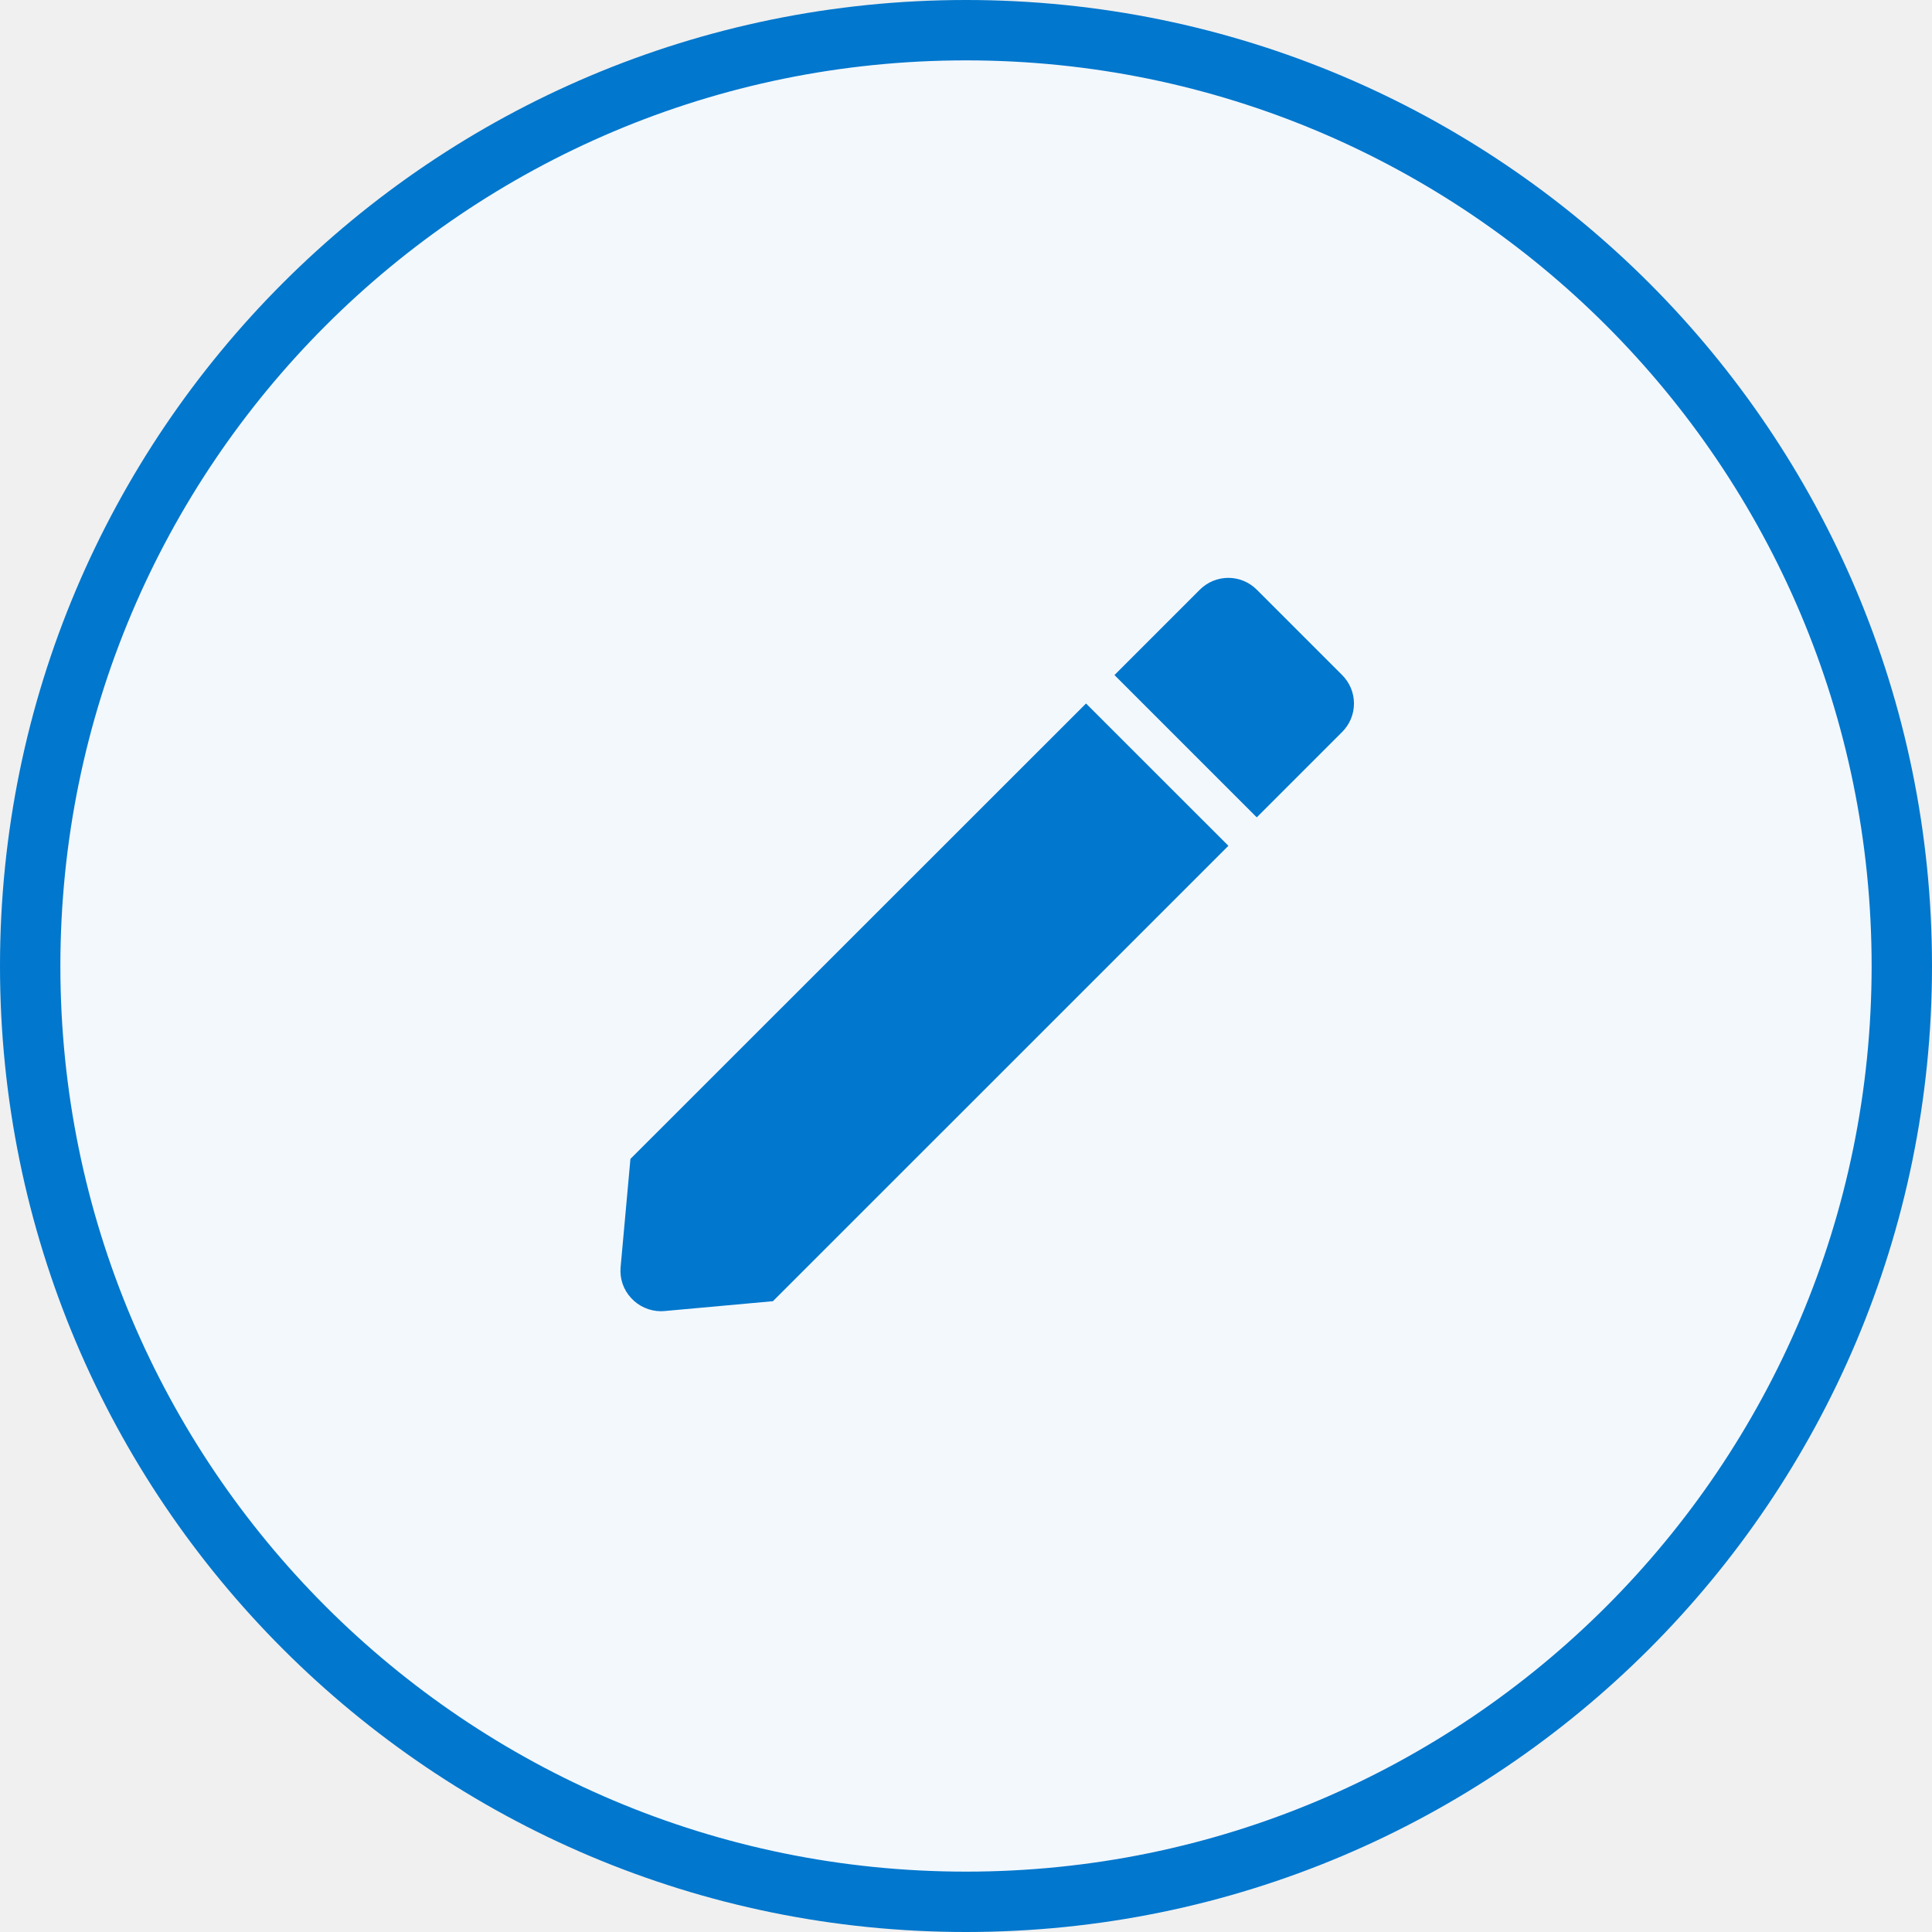
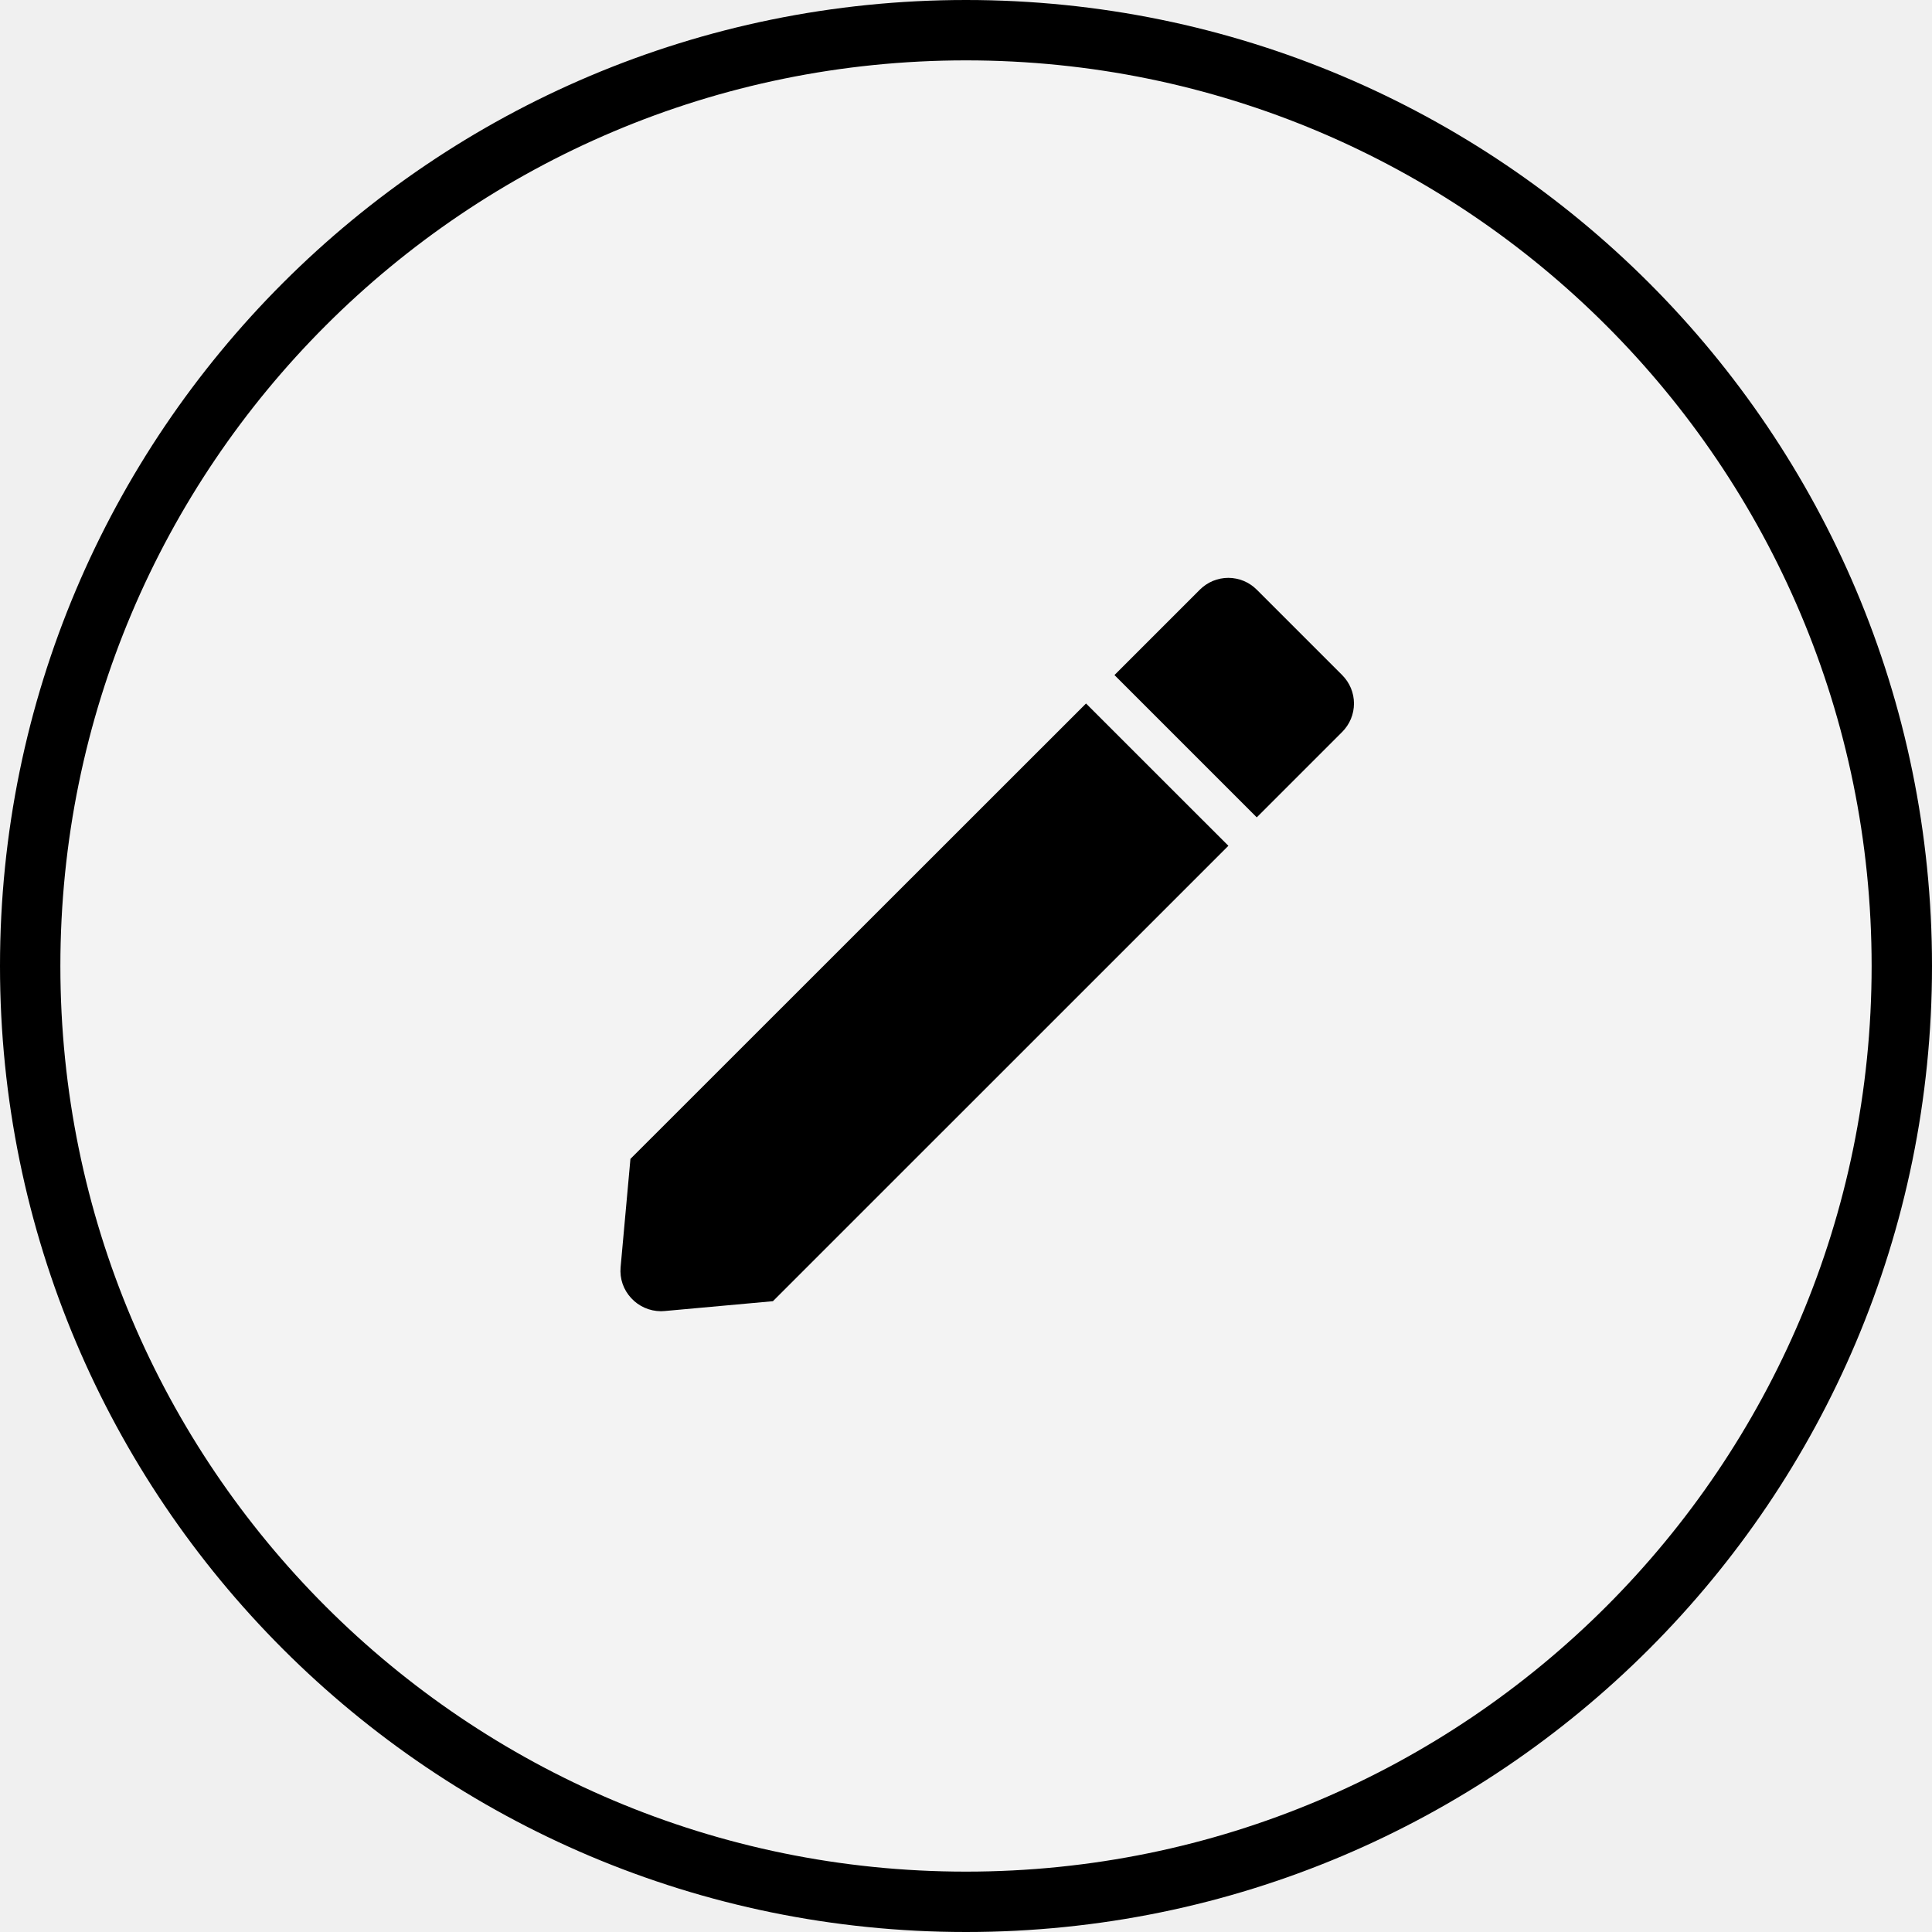
<svg xmlns="http://www.w3.org/2000/svg" width="32" height="32" viewBox="0 0 32 32" fill="none">
  <rect x="0.5" y="0.5" width="31" height="31" rx="15.5" fill="white" />
-   <rect x="0.5" y="0.5" width="31" height="31" rx="15.5" fill="#0177CD" fill-opacity="0.05" />
-   <rect x="0.5" y="0.5" width="31" height="31" rx="15.5" stroke="#0177CD" />
-   <path d="M10.946 21.718C10.853 21.717 10.762 21.698 10.677 21.66C10.593 21.623 10.517 21.569 10.454 21.5C10.391 21.432 10.342 21.352 10.312 21.264C10.282 21.176 10.271 21.083 10.279 20.991L10.442 19.195L17.988 11.652L20.346 14.009L12.802 21.552L11.006 21.715C10.986 21.717 10.966 21.718 10.946 21.718ZM20.816 13.538L18.459 11.181L19.873 9.767C19.935 9.705 20.009 9.656 20.089 9.622C20.17 9.589 20.257 9.571 20.345 9.571C20.432 9.571 20.519 9.589 20.6 9.622C20.681 9.656 20.754 9.705 20.816 9.767L22.23 11.181C22.292 11.243 22.341 11.316 22.375 11.397C22.409 11.478 22.426 11.565 22.426 11.652C22.426 11.74 22.409 11.827 22.375 11.908C22.341 11.989 22.292 12.062 22.23 12.124L20.817 13.537L20.816 13.538Z" fill="#0177CD" />
+   <rect x="0.5" y="0.5" width="31" height="31" rx="15.5" fill="currentColor" fill-opacity="0.05" />
+   <rect x="0.5" y="0.5" width="31" height="31" rx="15.5" stroke="currentColor" />
+   <path d="M10.946 21.718C10.853 21.717 10.762 21.698 10.677 21.66C10.593 21.623 10.517 21.569 10.454 21.5C10.391 21.432 10.342 21.352 10.312 21.264C10.282 21.176 10.271 21.083 10.279 20.991L10.442 19.195L17.988 11.652L20.346 14.009L12.802 21.552L11.006 21.715C10.986 21.717 10.966 21.718 10.946 21.718ZM20.816 13.538L18.459 11.181L19.873 9.767C19.935 9.705 20.009 9.656 20.089 9.622C20.17 9.589 20.257 9.571 20.345 9.571C20.432 9.571 20.519 9.589 20.6 9.622C20.681 9.656 20.754 9.705 20.816 9.767L22.23 11.181C22.292 11.243 22.341 11.316 22.375 11.397C22.409 11.478 22.426 11.565 22.426 11.652C22.426 11.74 22.409 11.827 22.375 11.908C22.341 11.989 22.292 12.062 22.23 12.124L20.817 13.537L20.816 13.538Z" fill="currentColor" />
</svg>
